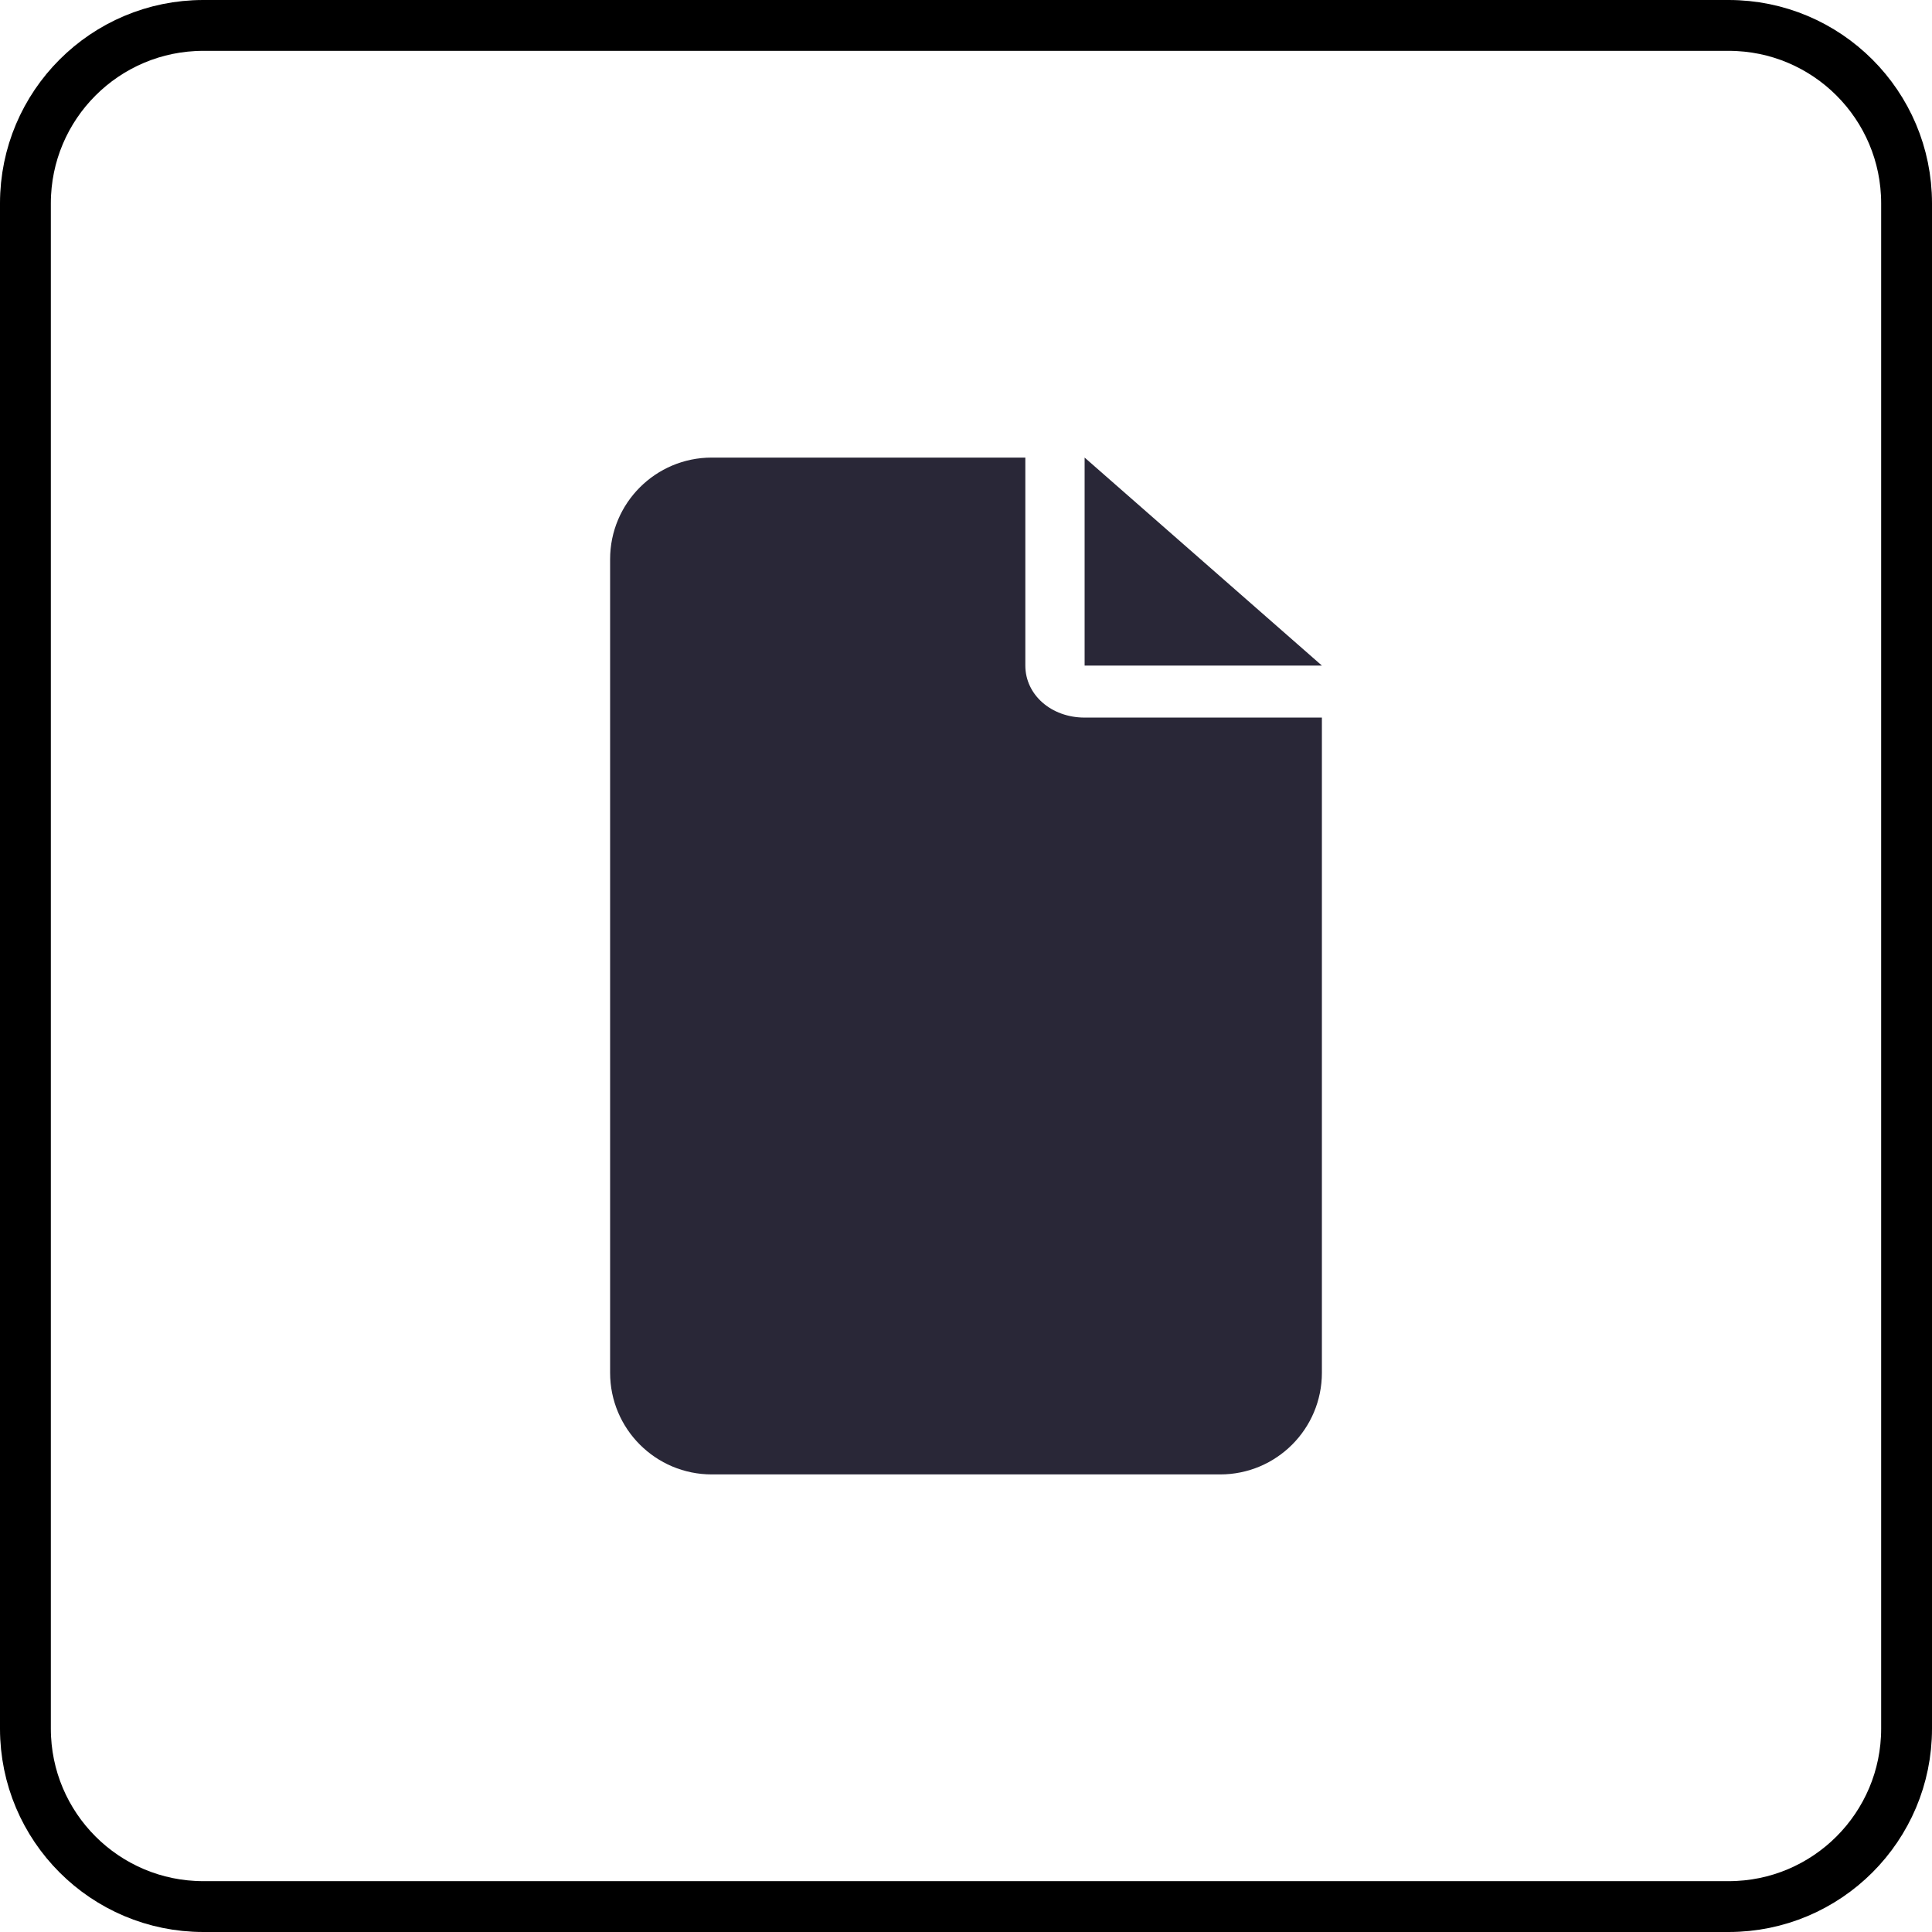
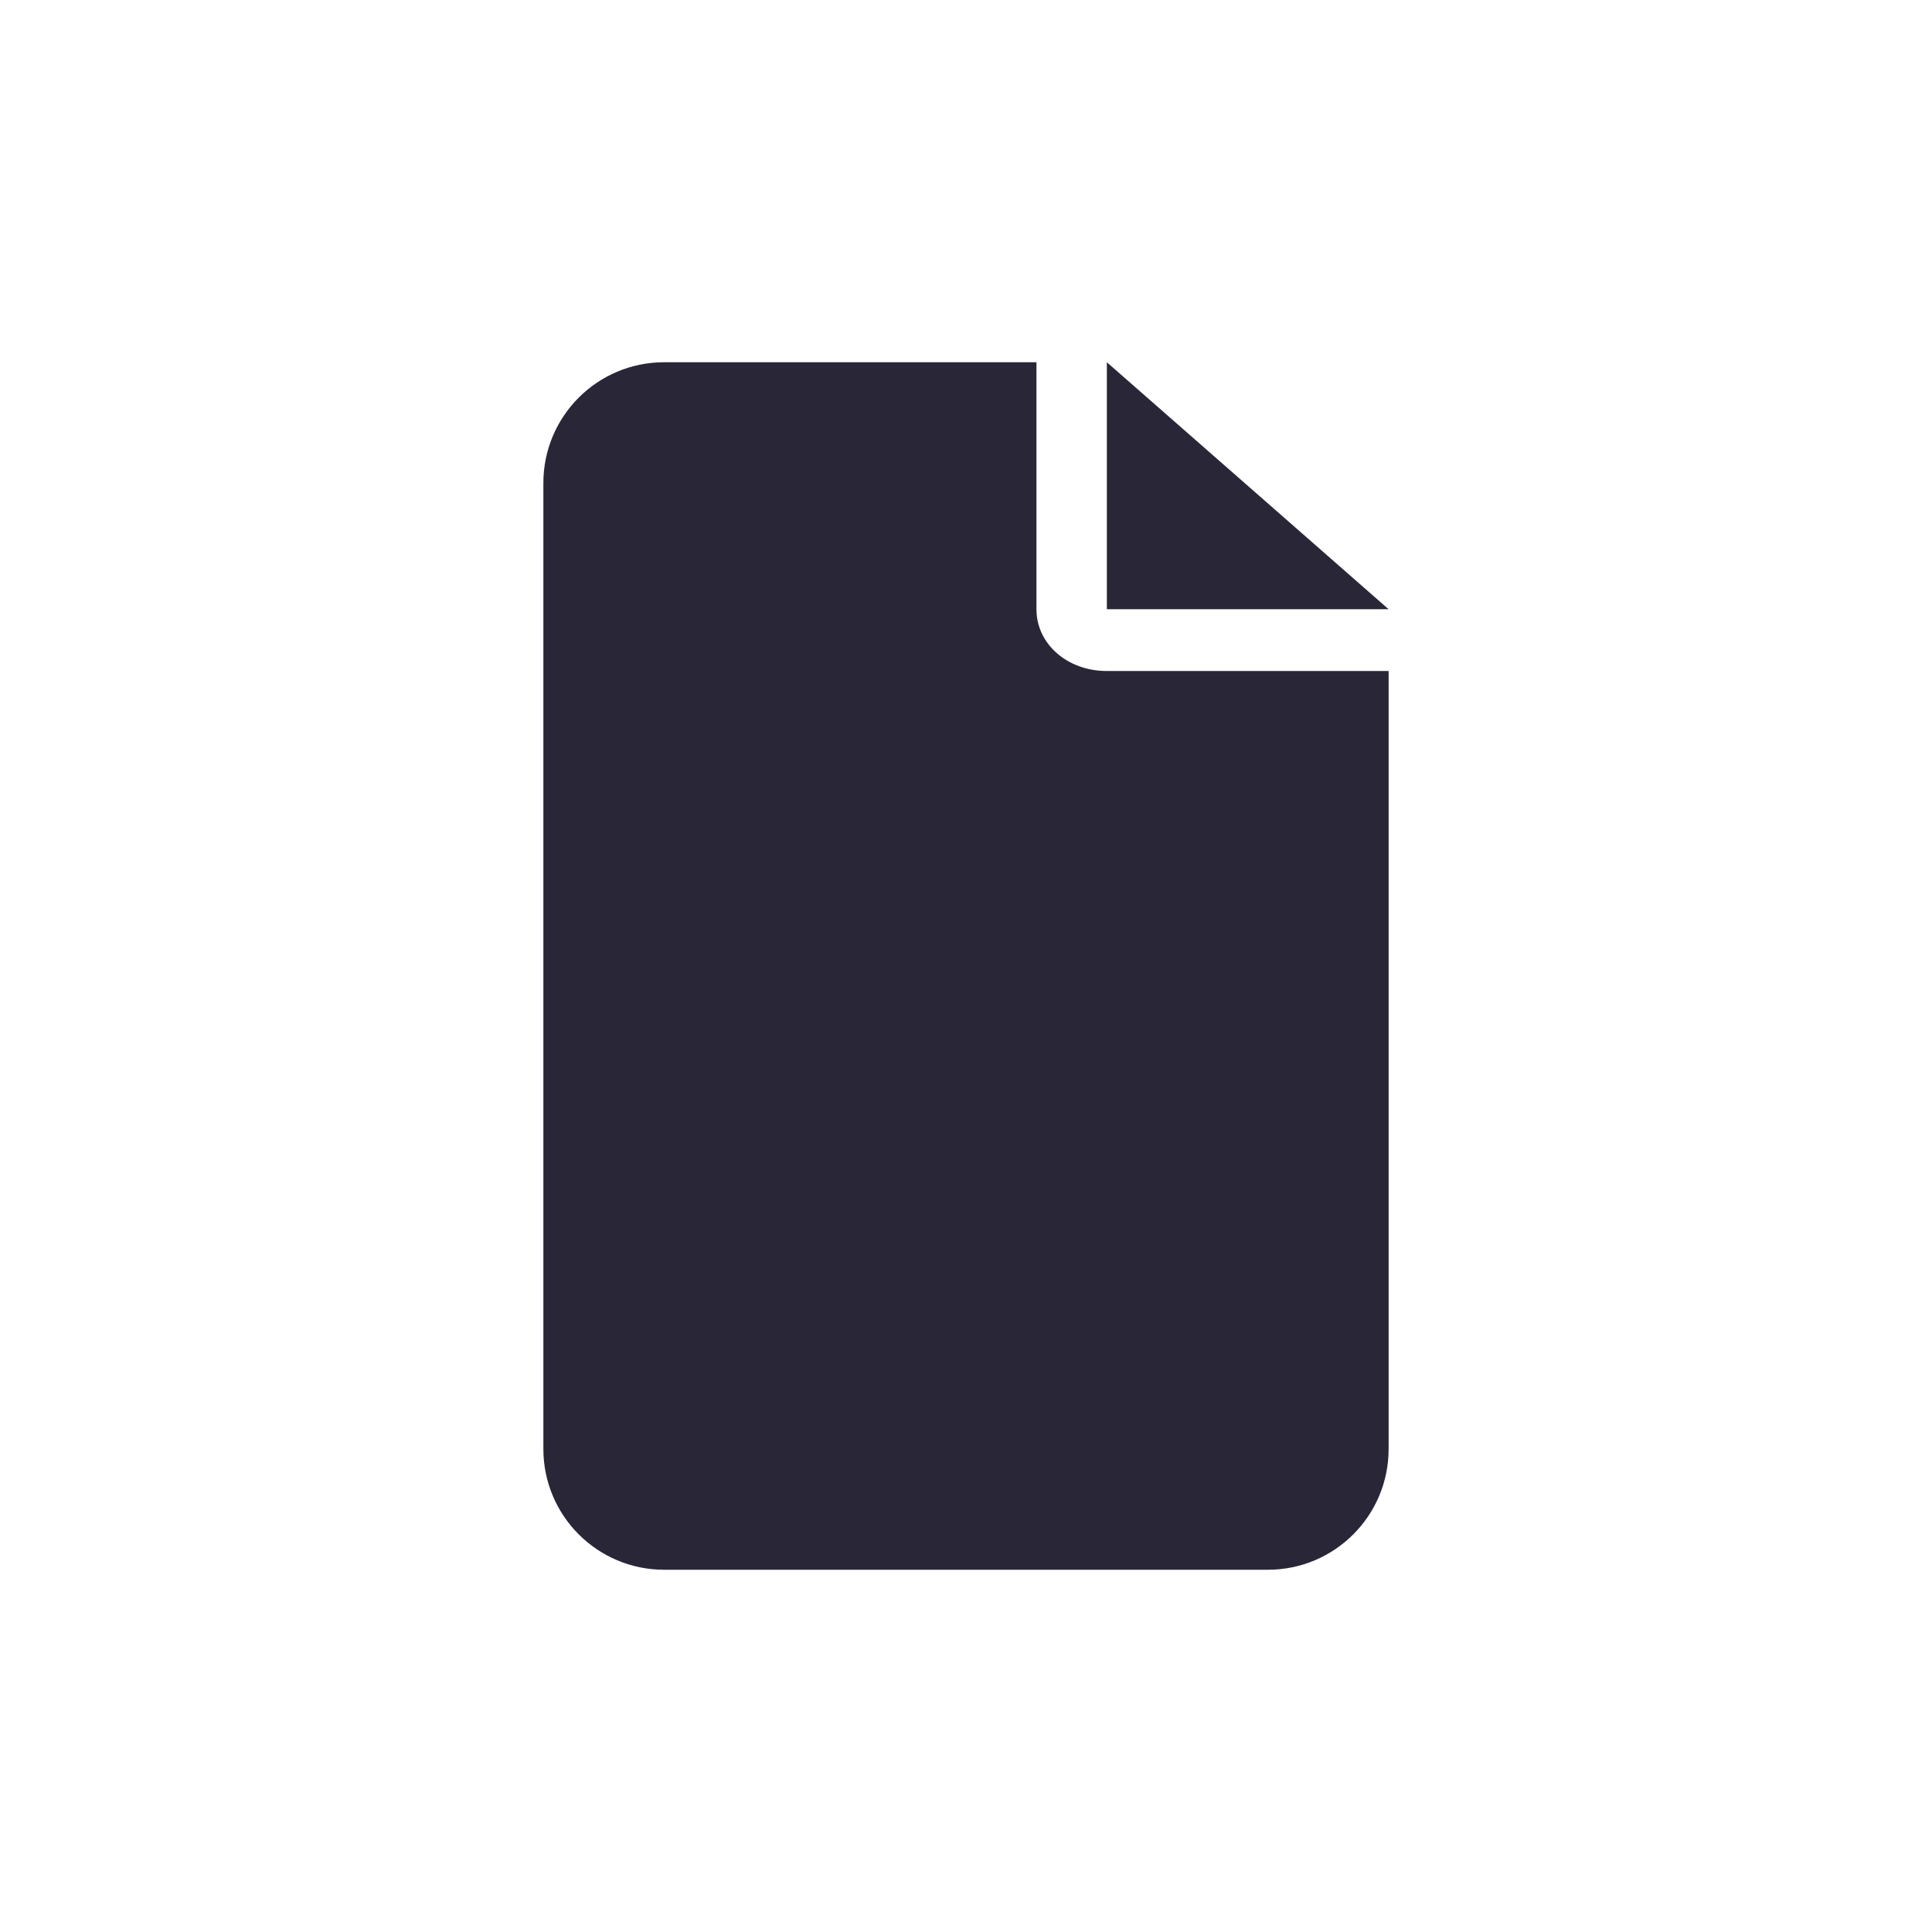
- <svg xmlns="http://www.w3.org/2000/svg" width="38" height="38" viewBox="0 0 38 38" fill="none">
-   <rect x="0.5" y="0.5" width="37" height="37" rx="3.5" stroke="black" />
-   <path d="M20.167 13.091V9L14 9C12.895 9 12 9.895 12 11L12 27C12 28.105 12.896 29 14 29H24C25.105 29 26 28.105 26 27L26 14.114H21.333C20.677 14.114 20.167 13.666 20.167 13.091Z" fill="#292737" />
-   <path d="M26 13.091L21.333 9V13.091H26Z" fill="#292737" />
+ <svg xmlns="http://www.w3.org/2000/svg" width="32" height="32" viewBox="0 0 32 32" fill="none">
+   <path d="M17.167 10.091V6L11 6C9.895 6 9 6.895 9 8L9 24C9 25.105 9.896 26 11 26H21C22.105 26 23 25.105 23 24L23 11.114H18.333C17.677 11.114 17.167 10.666 17.167 10.091Z" fill="#292737" />
+   <path d="M23 10.091L18.333 6V10.091H23Z" fill="#292737" />
</svg>
